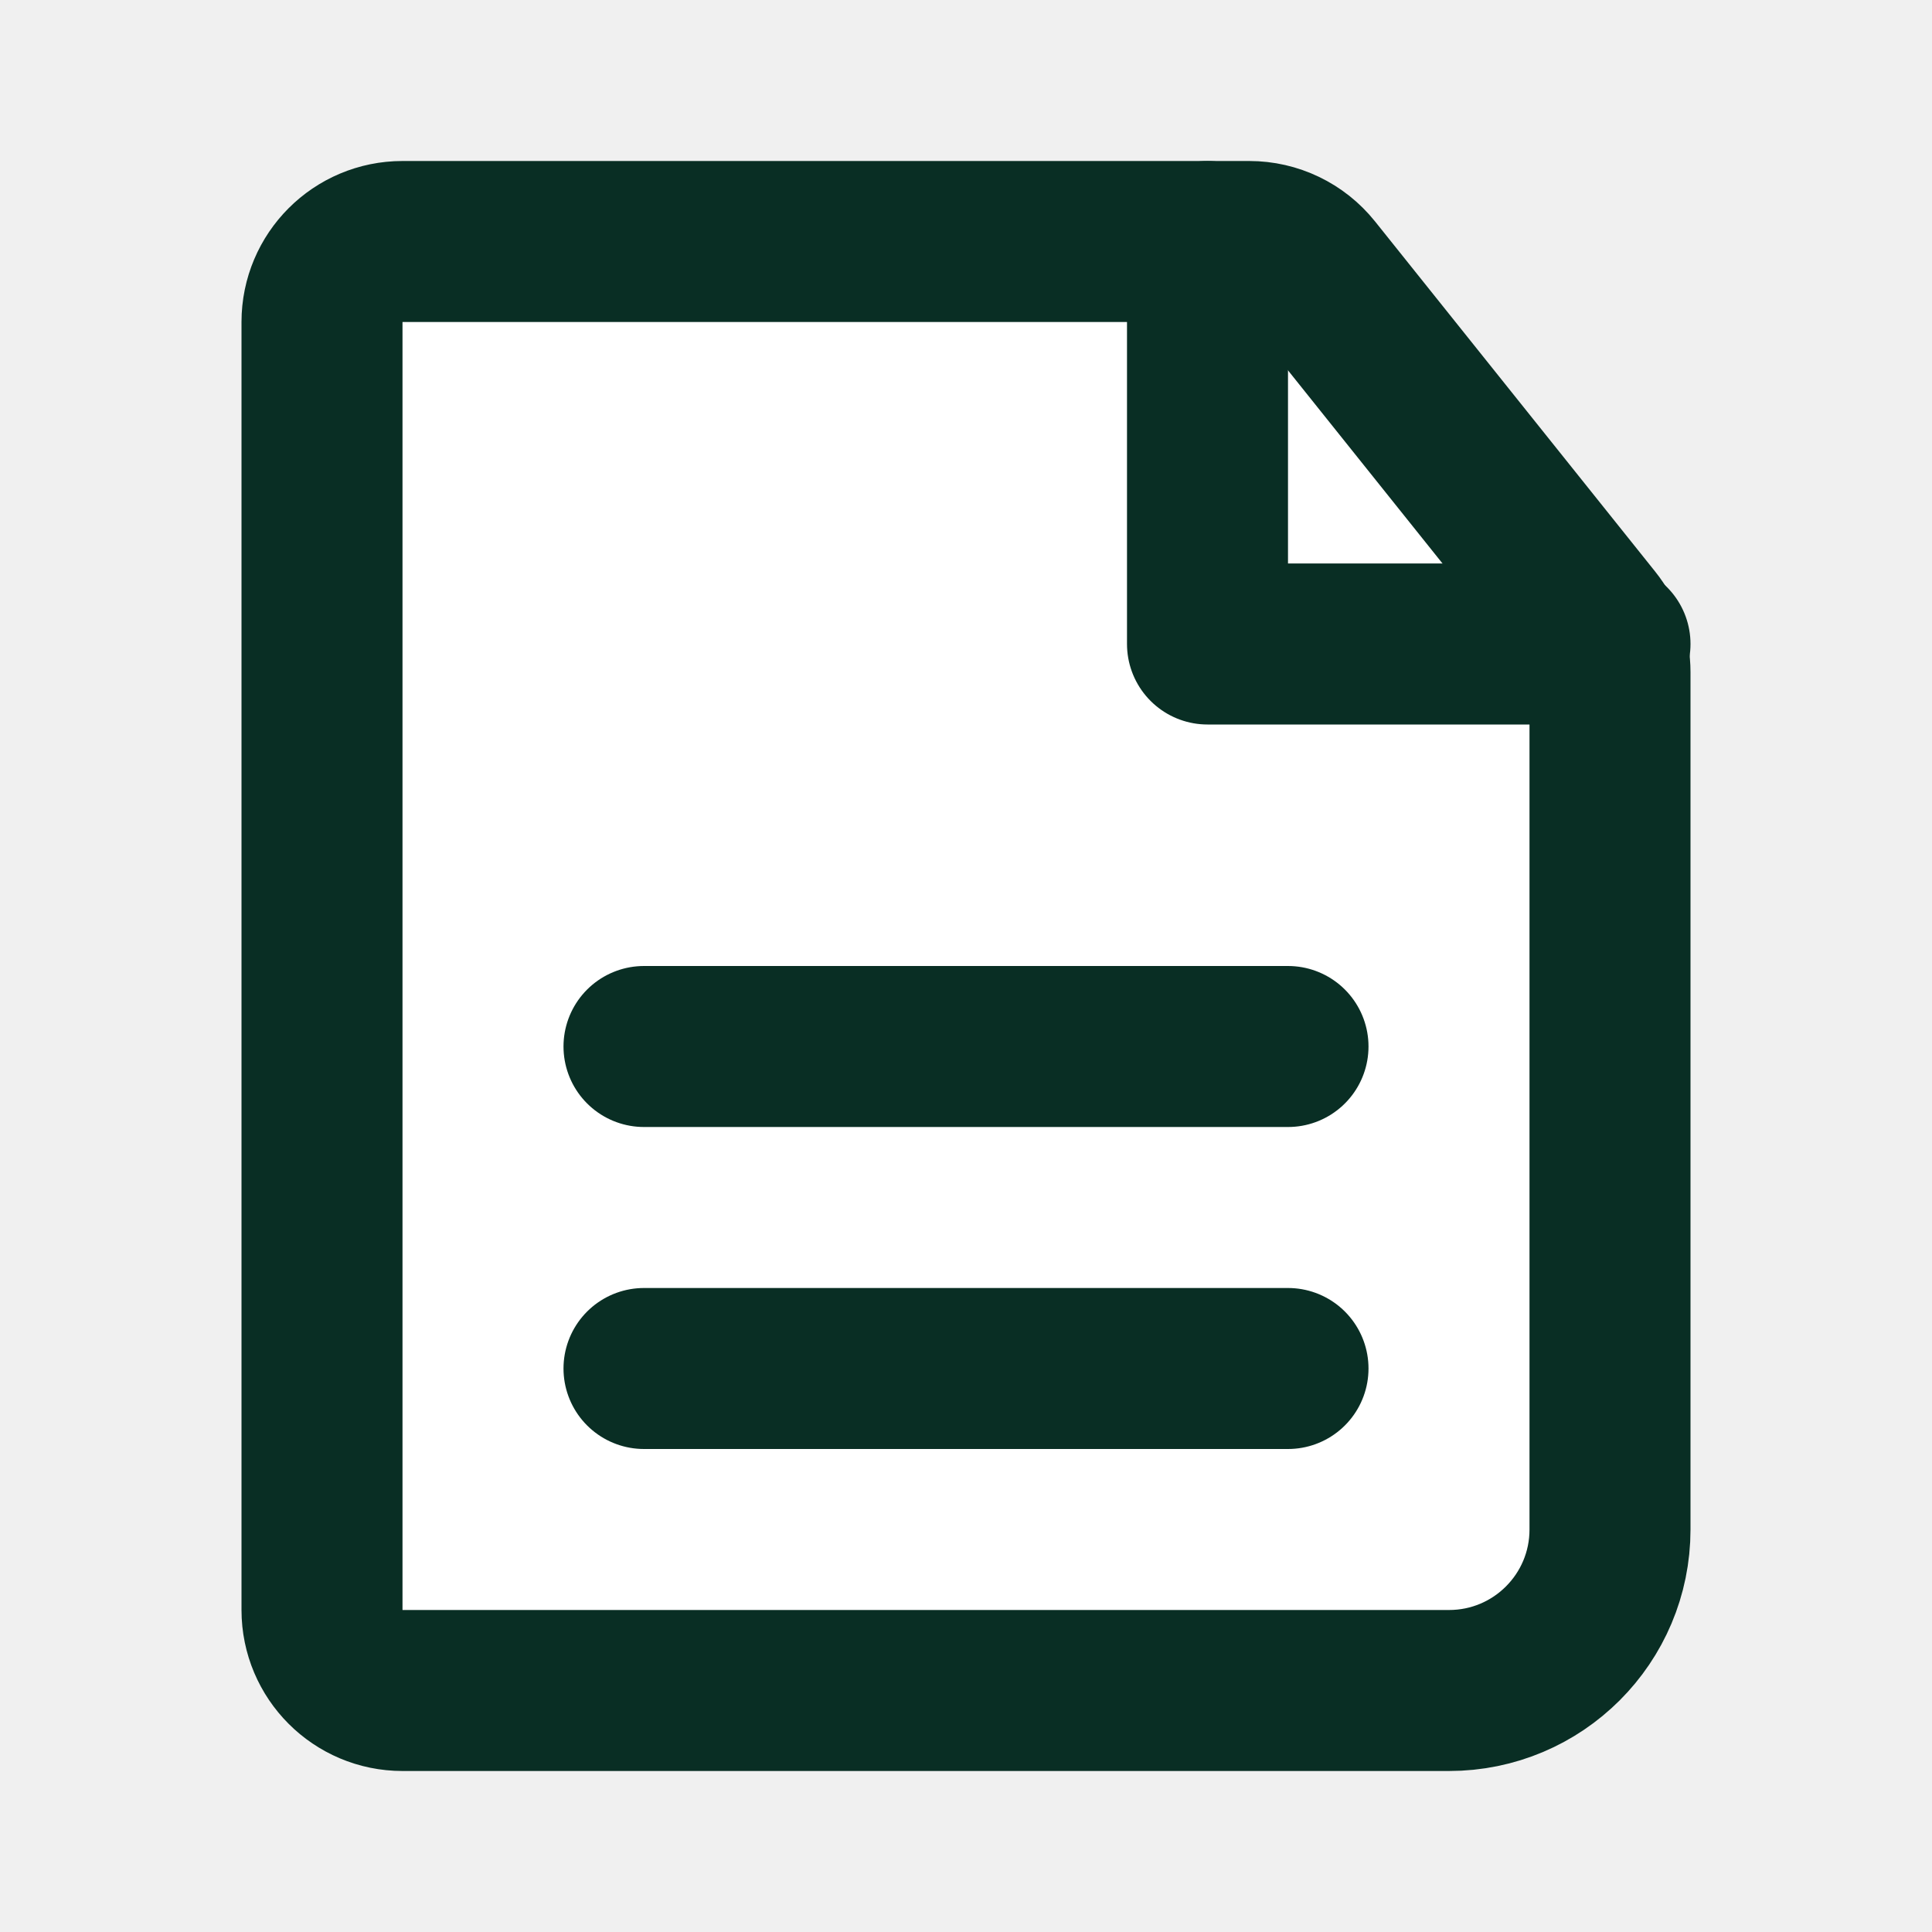
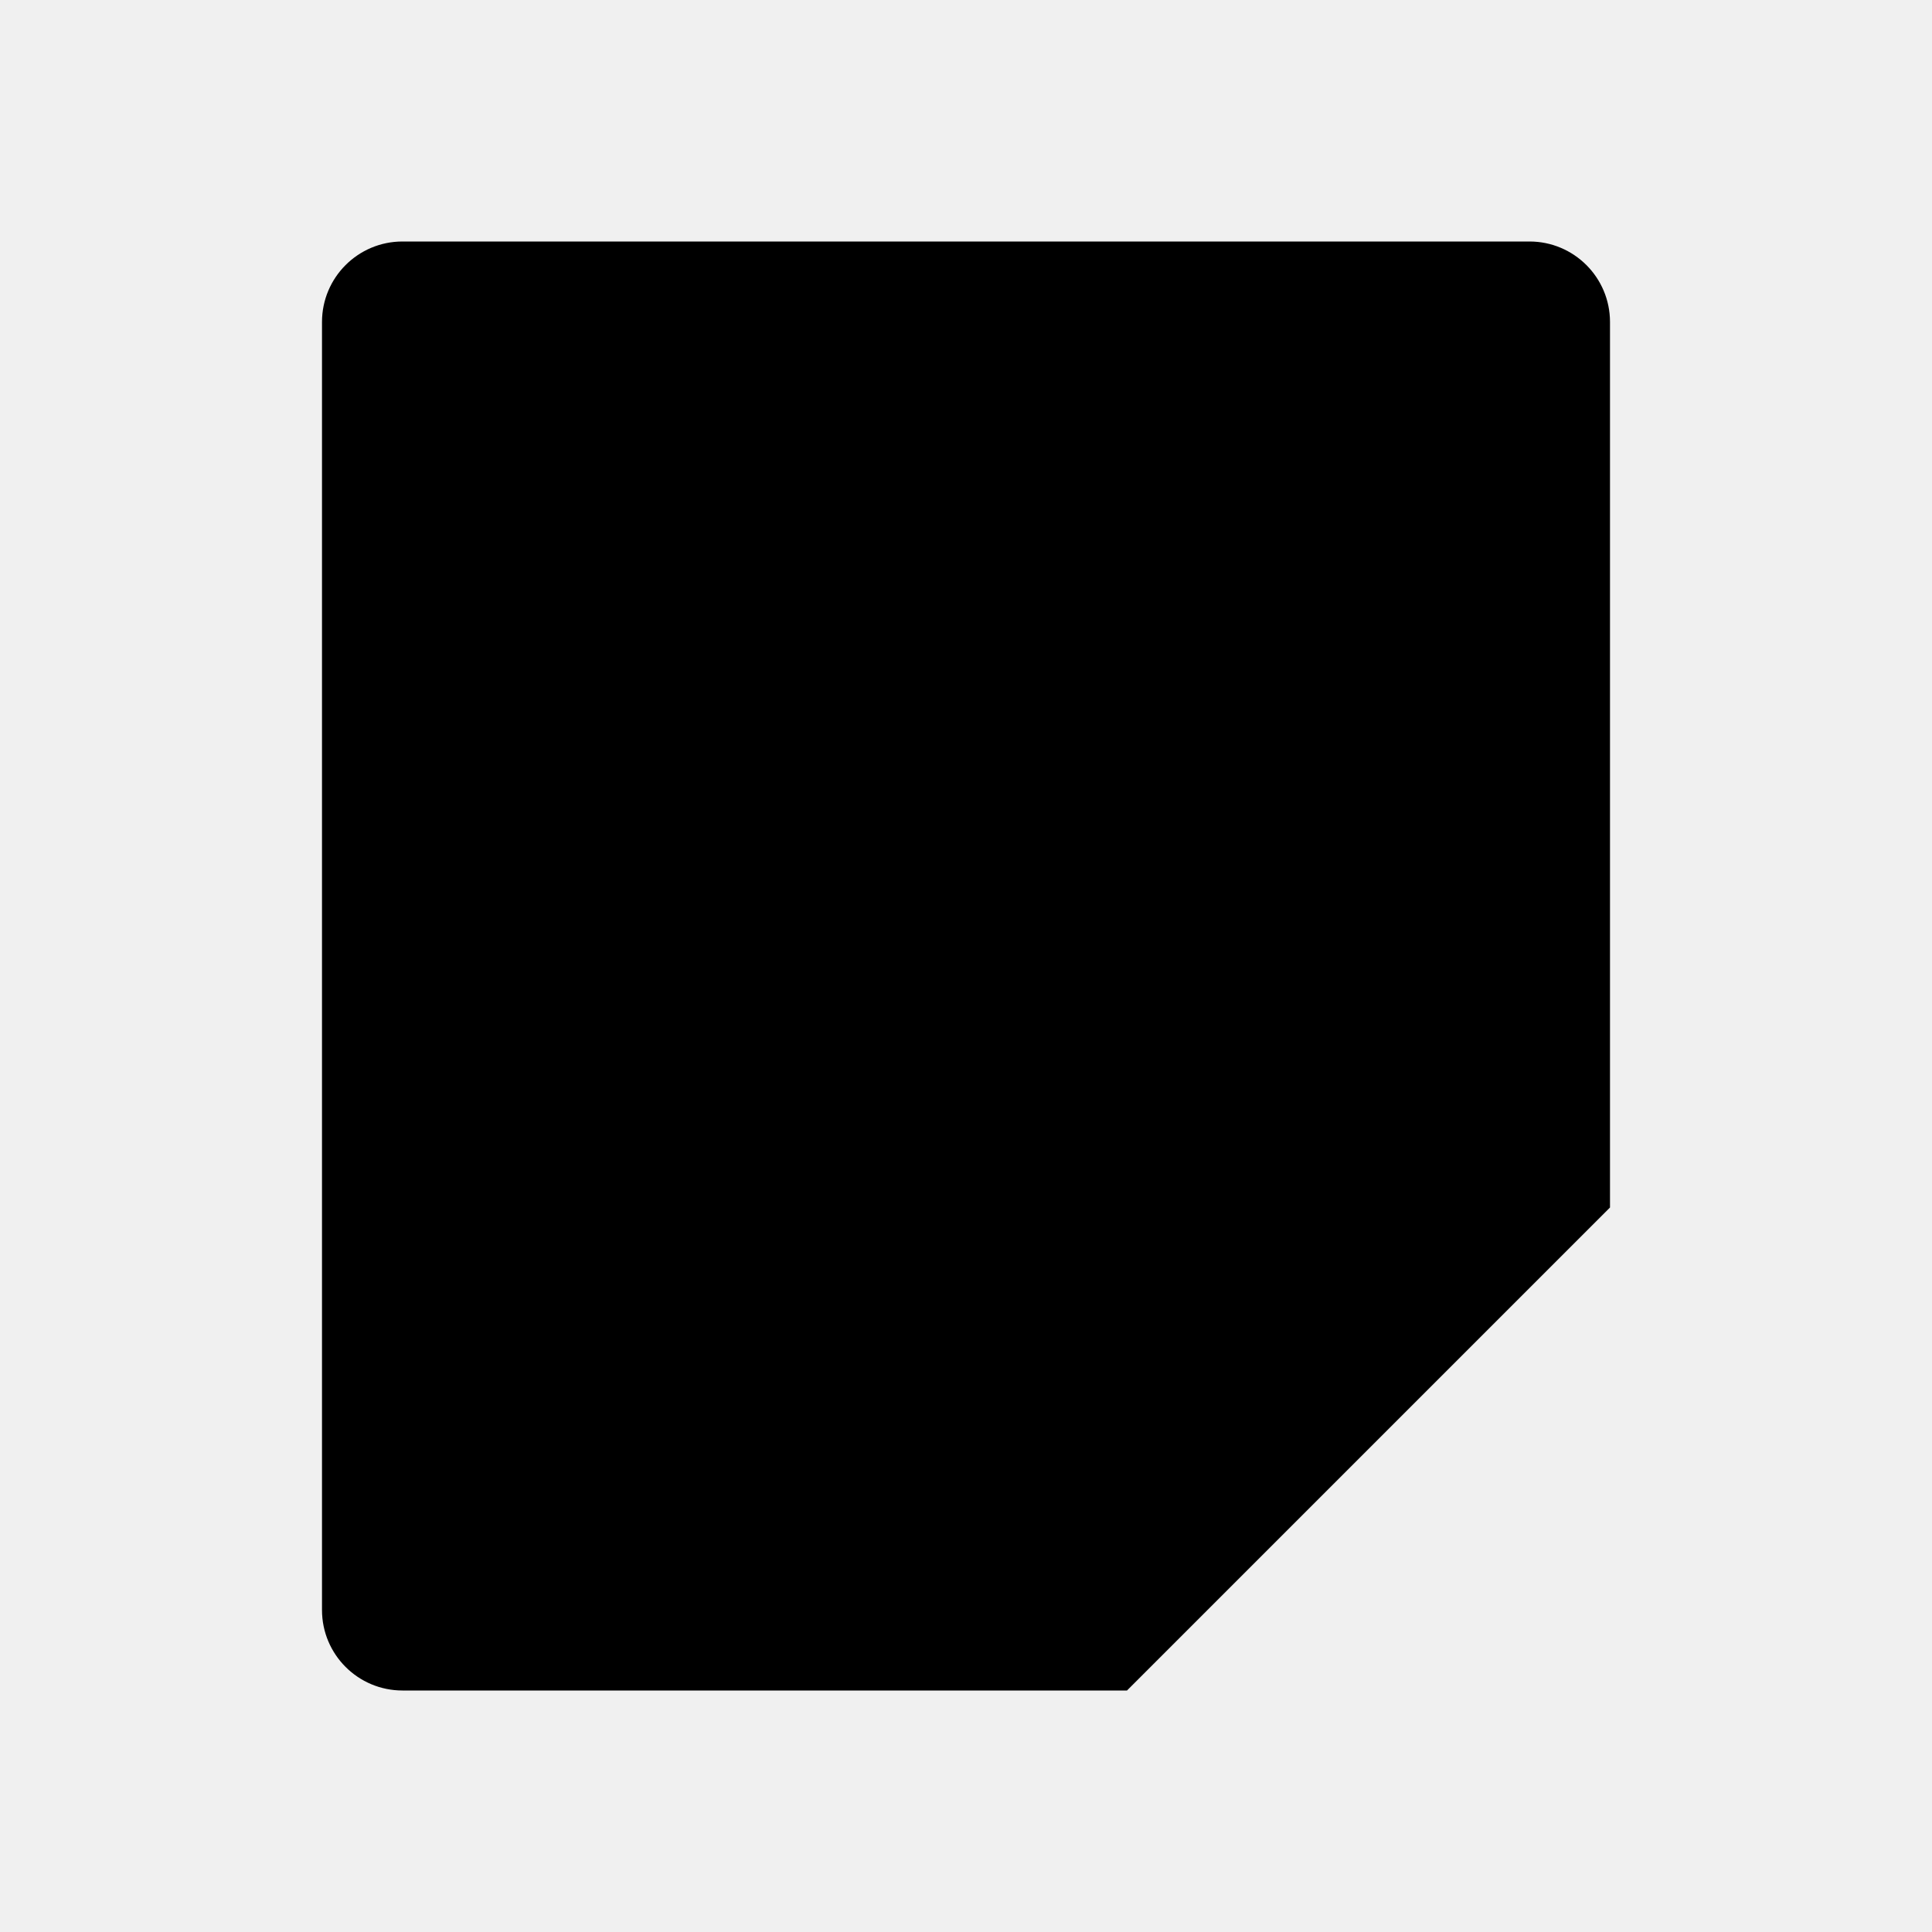
- <svg xmlns="http://www.w3.org/2000/svg" width="24" height="24" viewBox="0 0 24 24" fill="none">
-   <path d="M5 21C4.448 21 4 20.552 4 20V4C4 3.448 4.448 3 5 3L12 3L15.519 3C15.823 3 16.11 3.138 16.3 3.375L19.781 7.726C19.923 7.903 20 8.124 20 8.351V12V19C20 20.105 19.105 21 18 21H5Z" fill="white" stroke="#092E24" stroke-width="2" stroke-miterlimit="10" stroke-linecap="round" stroke-linejoin="round" />
-   <path d="M15 3V8H20" stroke="#092E24" stroke-width="2" stroke-miterlimit="10" stroke-linecap="round" stroke-linejoin="round" />
-   <path d="M8 13L16 13" stroke="#092E24" stroke-width="2" stroke-miterlimit="10" stroke-linecap="round" stroke-linejoin="round" />
-   <path d="M8 17L16 17" stroke="#092E24" stroke-width="2" stroke-miterlimit="10" stroke-linecap="round" stroke-linejoin="round" />
+ <svg width="24" height="24" viewBox="0 0 24 24">
+   <g stroke-linecap="round" stroke-linejoin="round" stroke-miterlimit="10" stroke-width="2" class="note">
+     <path d="M5 21a1 1 0 0 1-1-1V4a1 1 0 0 1 1-1h14a1 1 0 0 1 1 1v11l-6 6H5Z" class="fill-white stroke-current stroke-2 sl-r" />
+     <path d="M14 20v-5h5" class="stroke-current stroke-2 sl-r" />
+     <path d="M8 7h8" class="stroke-current stroke-2 sl-r" />
+     <path d="M8 11h8" class="stroke-current stroke-2 sl-r" />
+   </g>
</svg>
